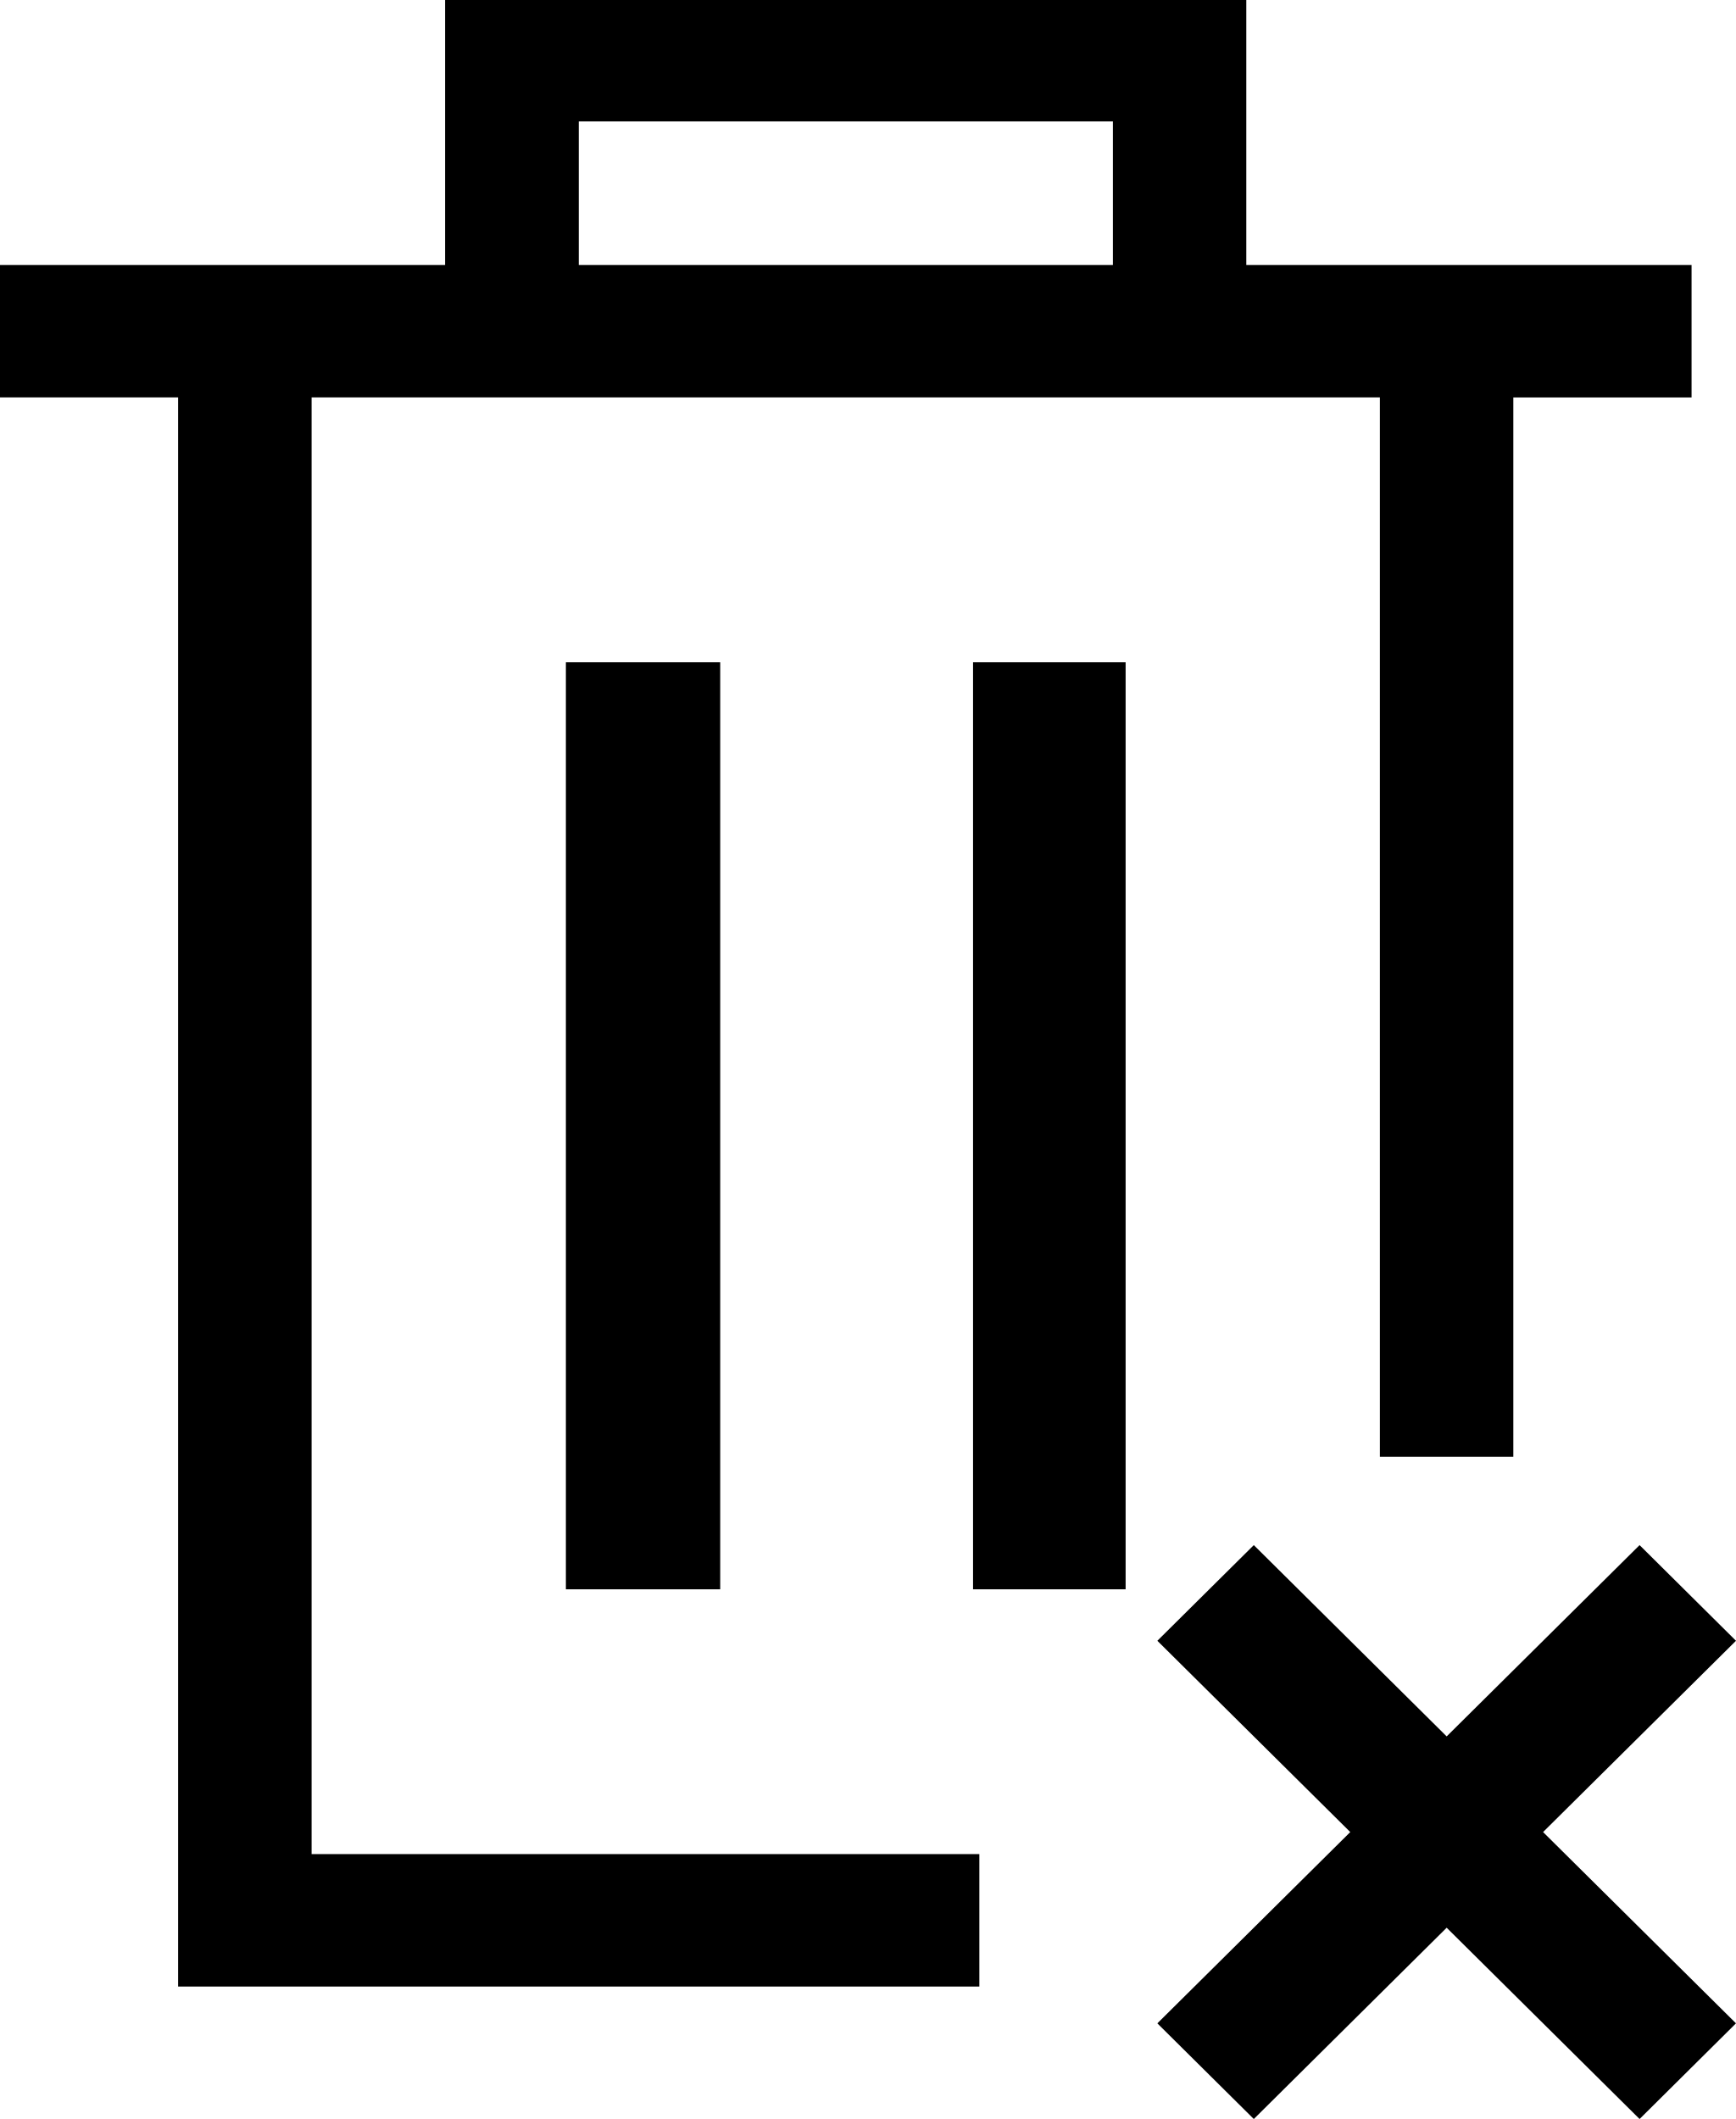
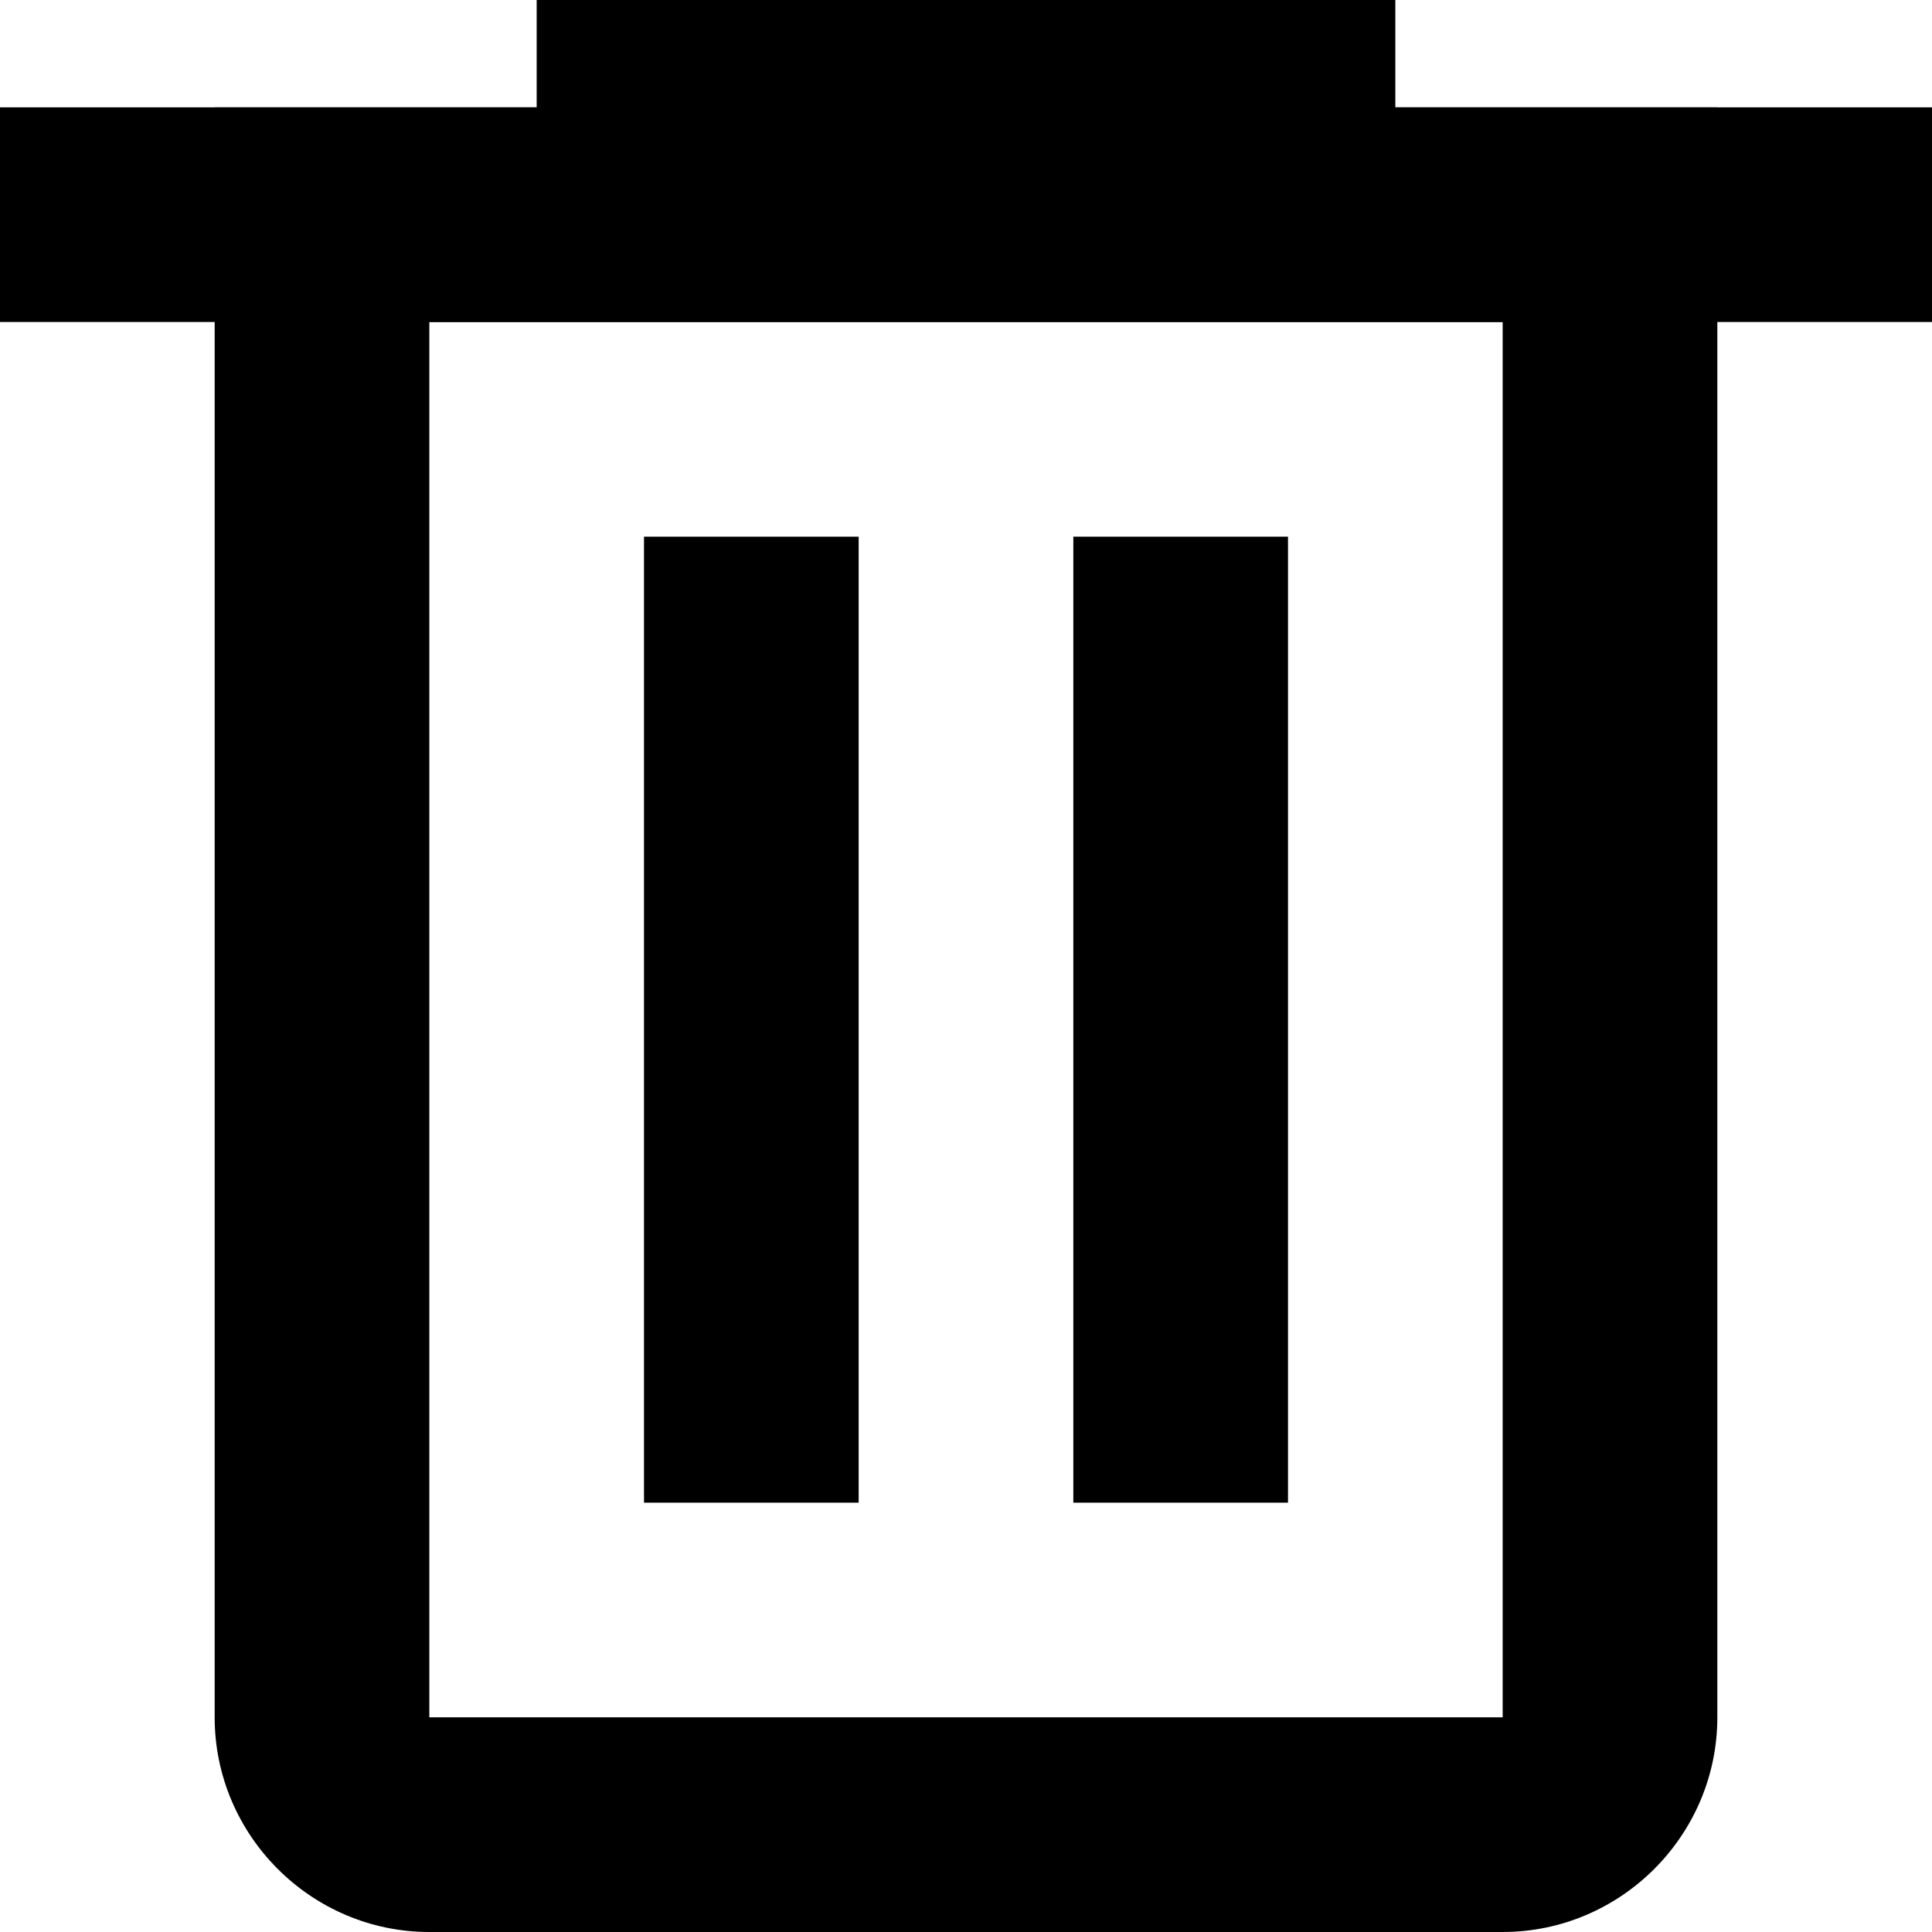
- <svg xmlns="http://www.w3.org/2000/svg" width="14" height="17.09" viewBox="0 0 28 34.18" version="1.1" id="svg6">
-   <defs id="defs887" />
-   <g stroke="none" stroke-width="1" fill="none" fill-rule="evenodd" transform="matrix(0.7581492,0,0,0.7120921,-4.548895,-2.1362763e-4)" id="g882">
-     <path d="m 40.881,35 2.051,2.167 -4.104,4.333 4.104,4.333 L 40.881,48 36.777,43.667 32.674,48 30.622,45.833 34.726,41.5 30.622,37.167 32.674,35 36.777,39.333 Z M 32.514,3e-4 v 6.003 h 9.473 v 3 h -3.792 v 23.996 H 35.356 V 9.003 H 12.629 v 32.996 h 14.206 v 3.001 H 9.789 V 9.003 H 6 v -3 h 9.469 V 3e-4 Z M 21.322,15.001 v 21 h -3.283 v -21 z m 8.625,0 v 21 h -3.246 v -21 z M 29.676,2.751 H 18.313 V 6.003 h 11.363 z" id="Combined-Shape" fill="black" style="stroke-width:1" />
+ <svg xmlns="http://www.w3.org/2000/svg" id="Layer_1" data-name="Layer 1" viewBox="0 0 18 18" version="1.1" width="18" height="18">
+   <defs id="defs1">
+     <style id="style1">
+       .cls-1 {
+         fill: #000;
+       }
+     </style>
+   </defs>
+   <g id="g3" transform="translate(-3,-3)">
+     <path class="cls-1" d="M 17,21 H 7 C 5.9,21 5,20.1 5,19 V 4 h 14 v 15 c 0,1.1 -0.9,2 -2,2 z M 7,6 V 19 H 17 V 6 Z" id="path1" />
+     <polygon class="cls-1" points="8,5 16,5 16,3 8,3 " id="polygon1" />
+     <rect class="cls-1" x="3" y="4" width="18" height="2" id="rect1" />
+     <rect class="cls-1" x="9" y="8" width="2" height="9" id="rect2" />
+     <rect class="cls-1" x="13" y="8" width="2" height="9" id="rect3" />
  </g>
</svg>
